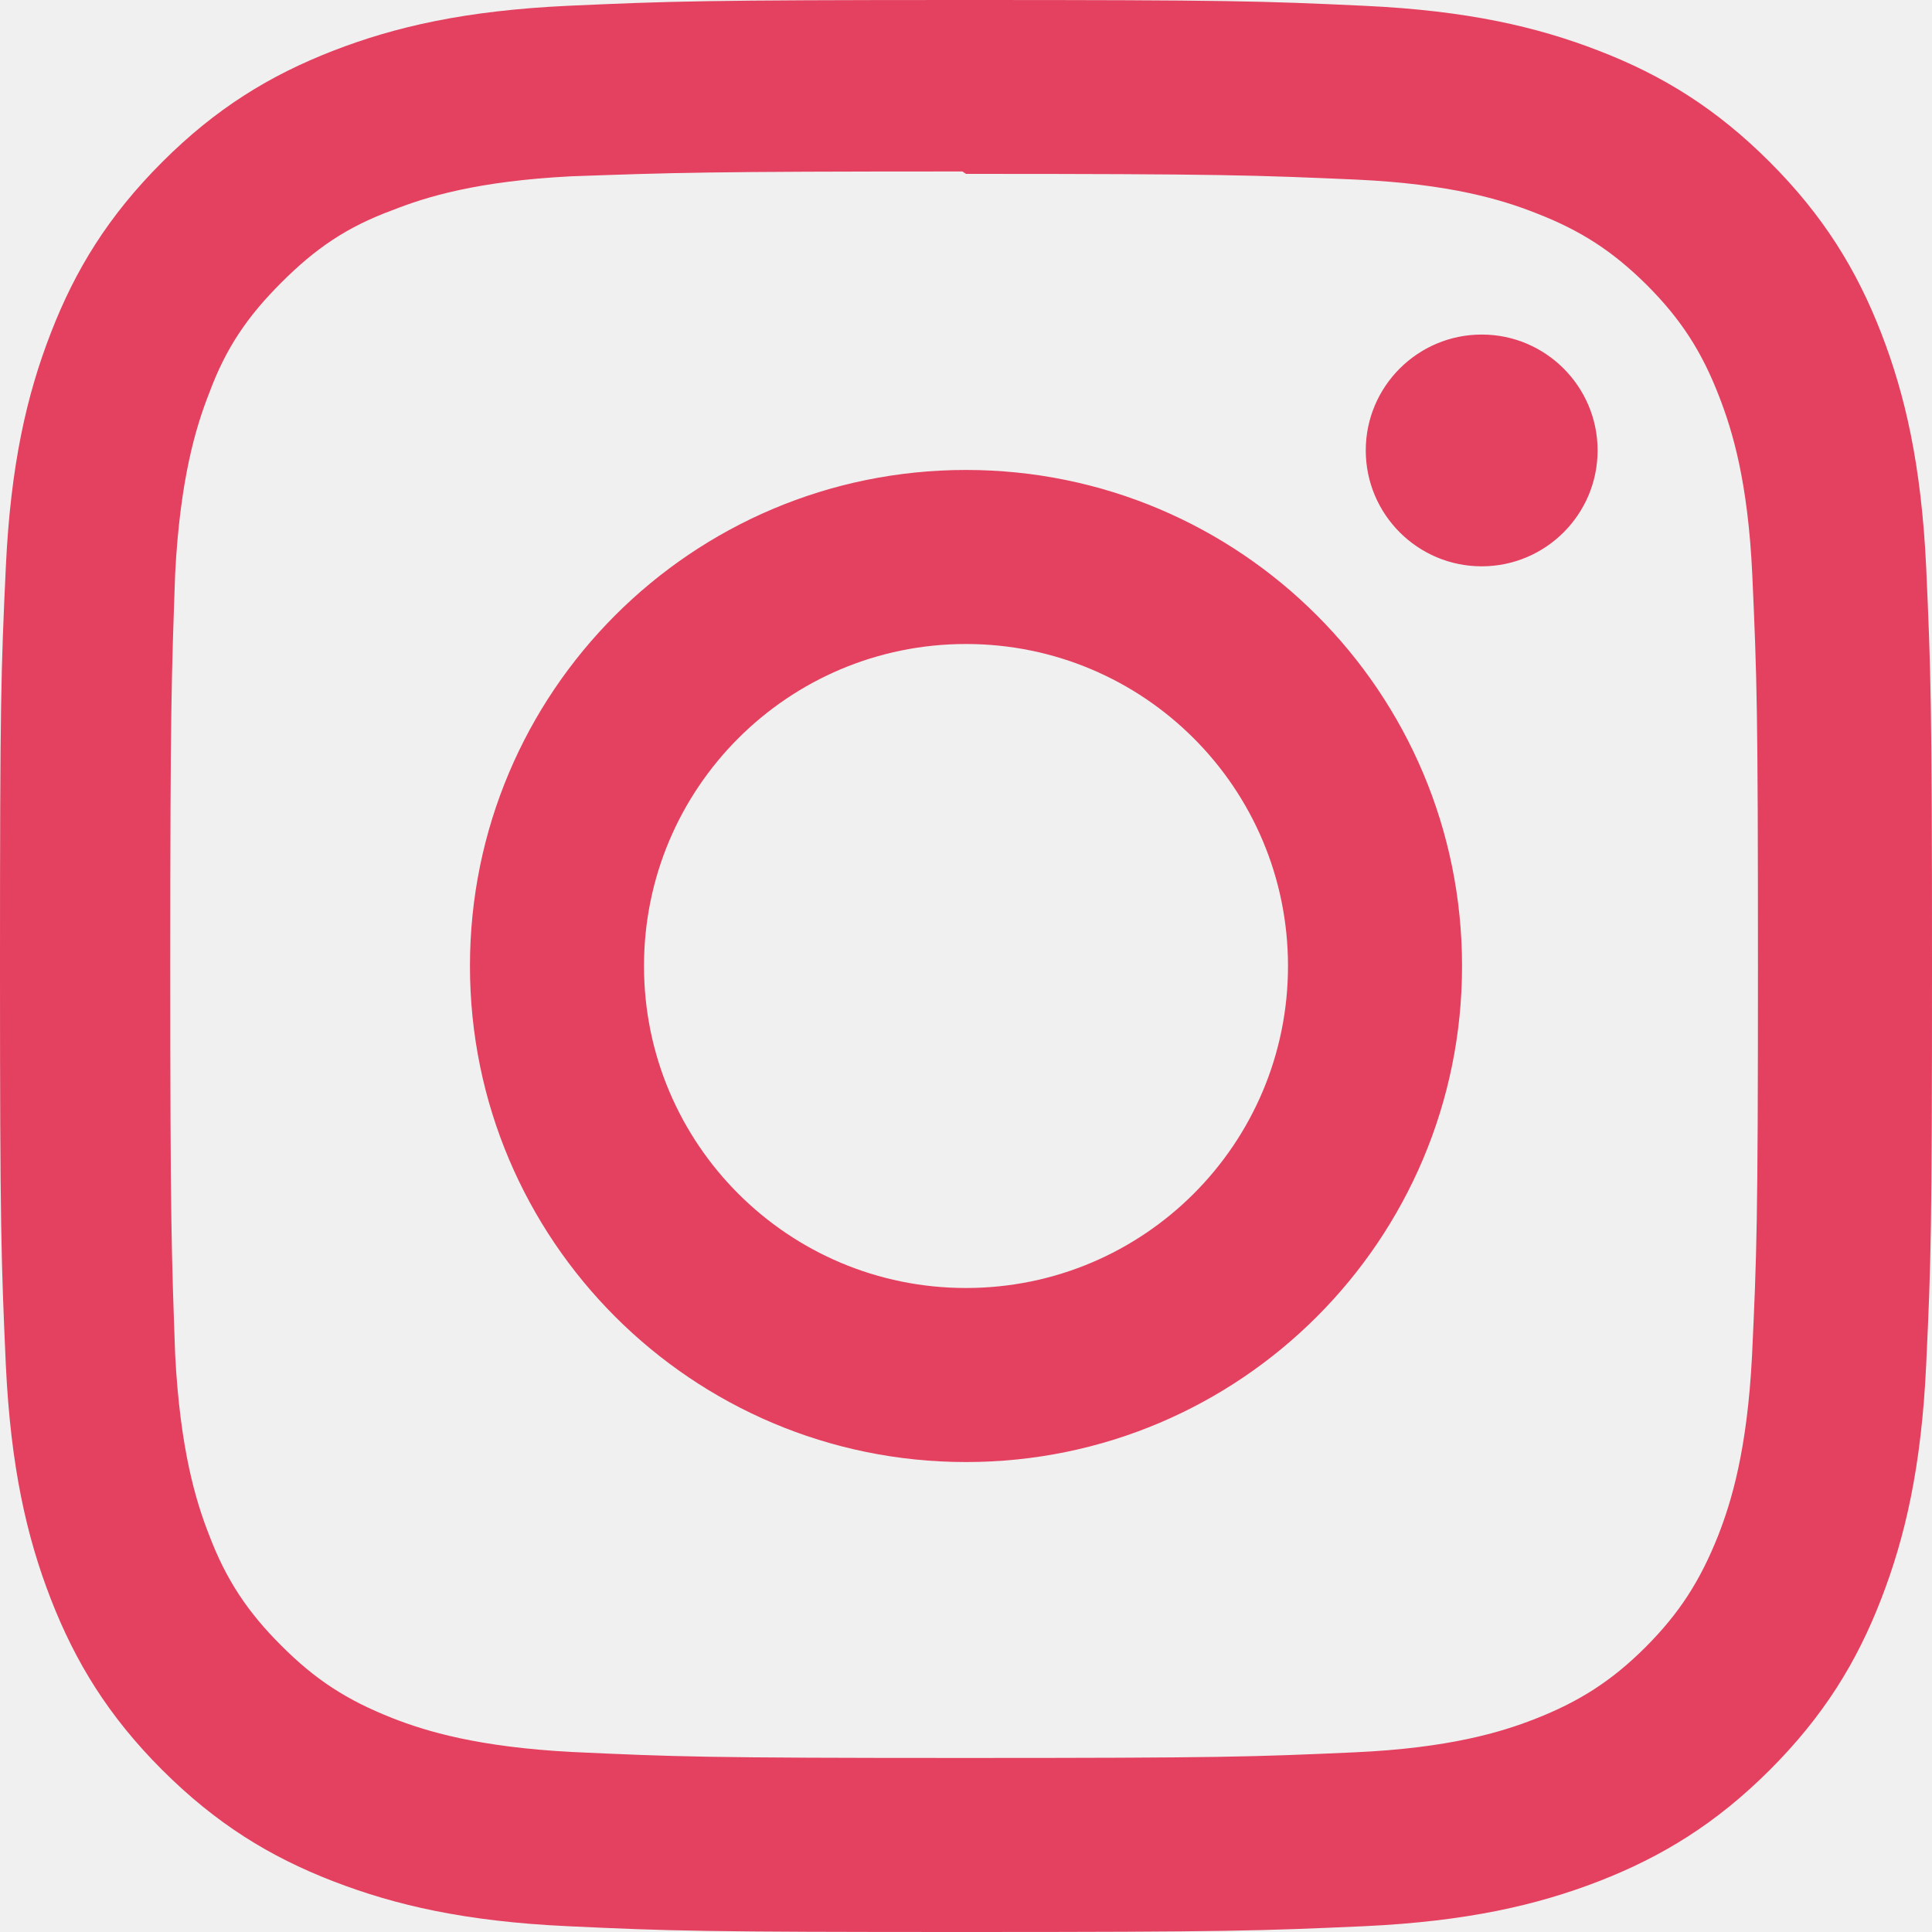
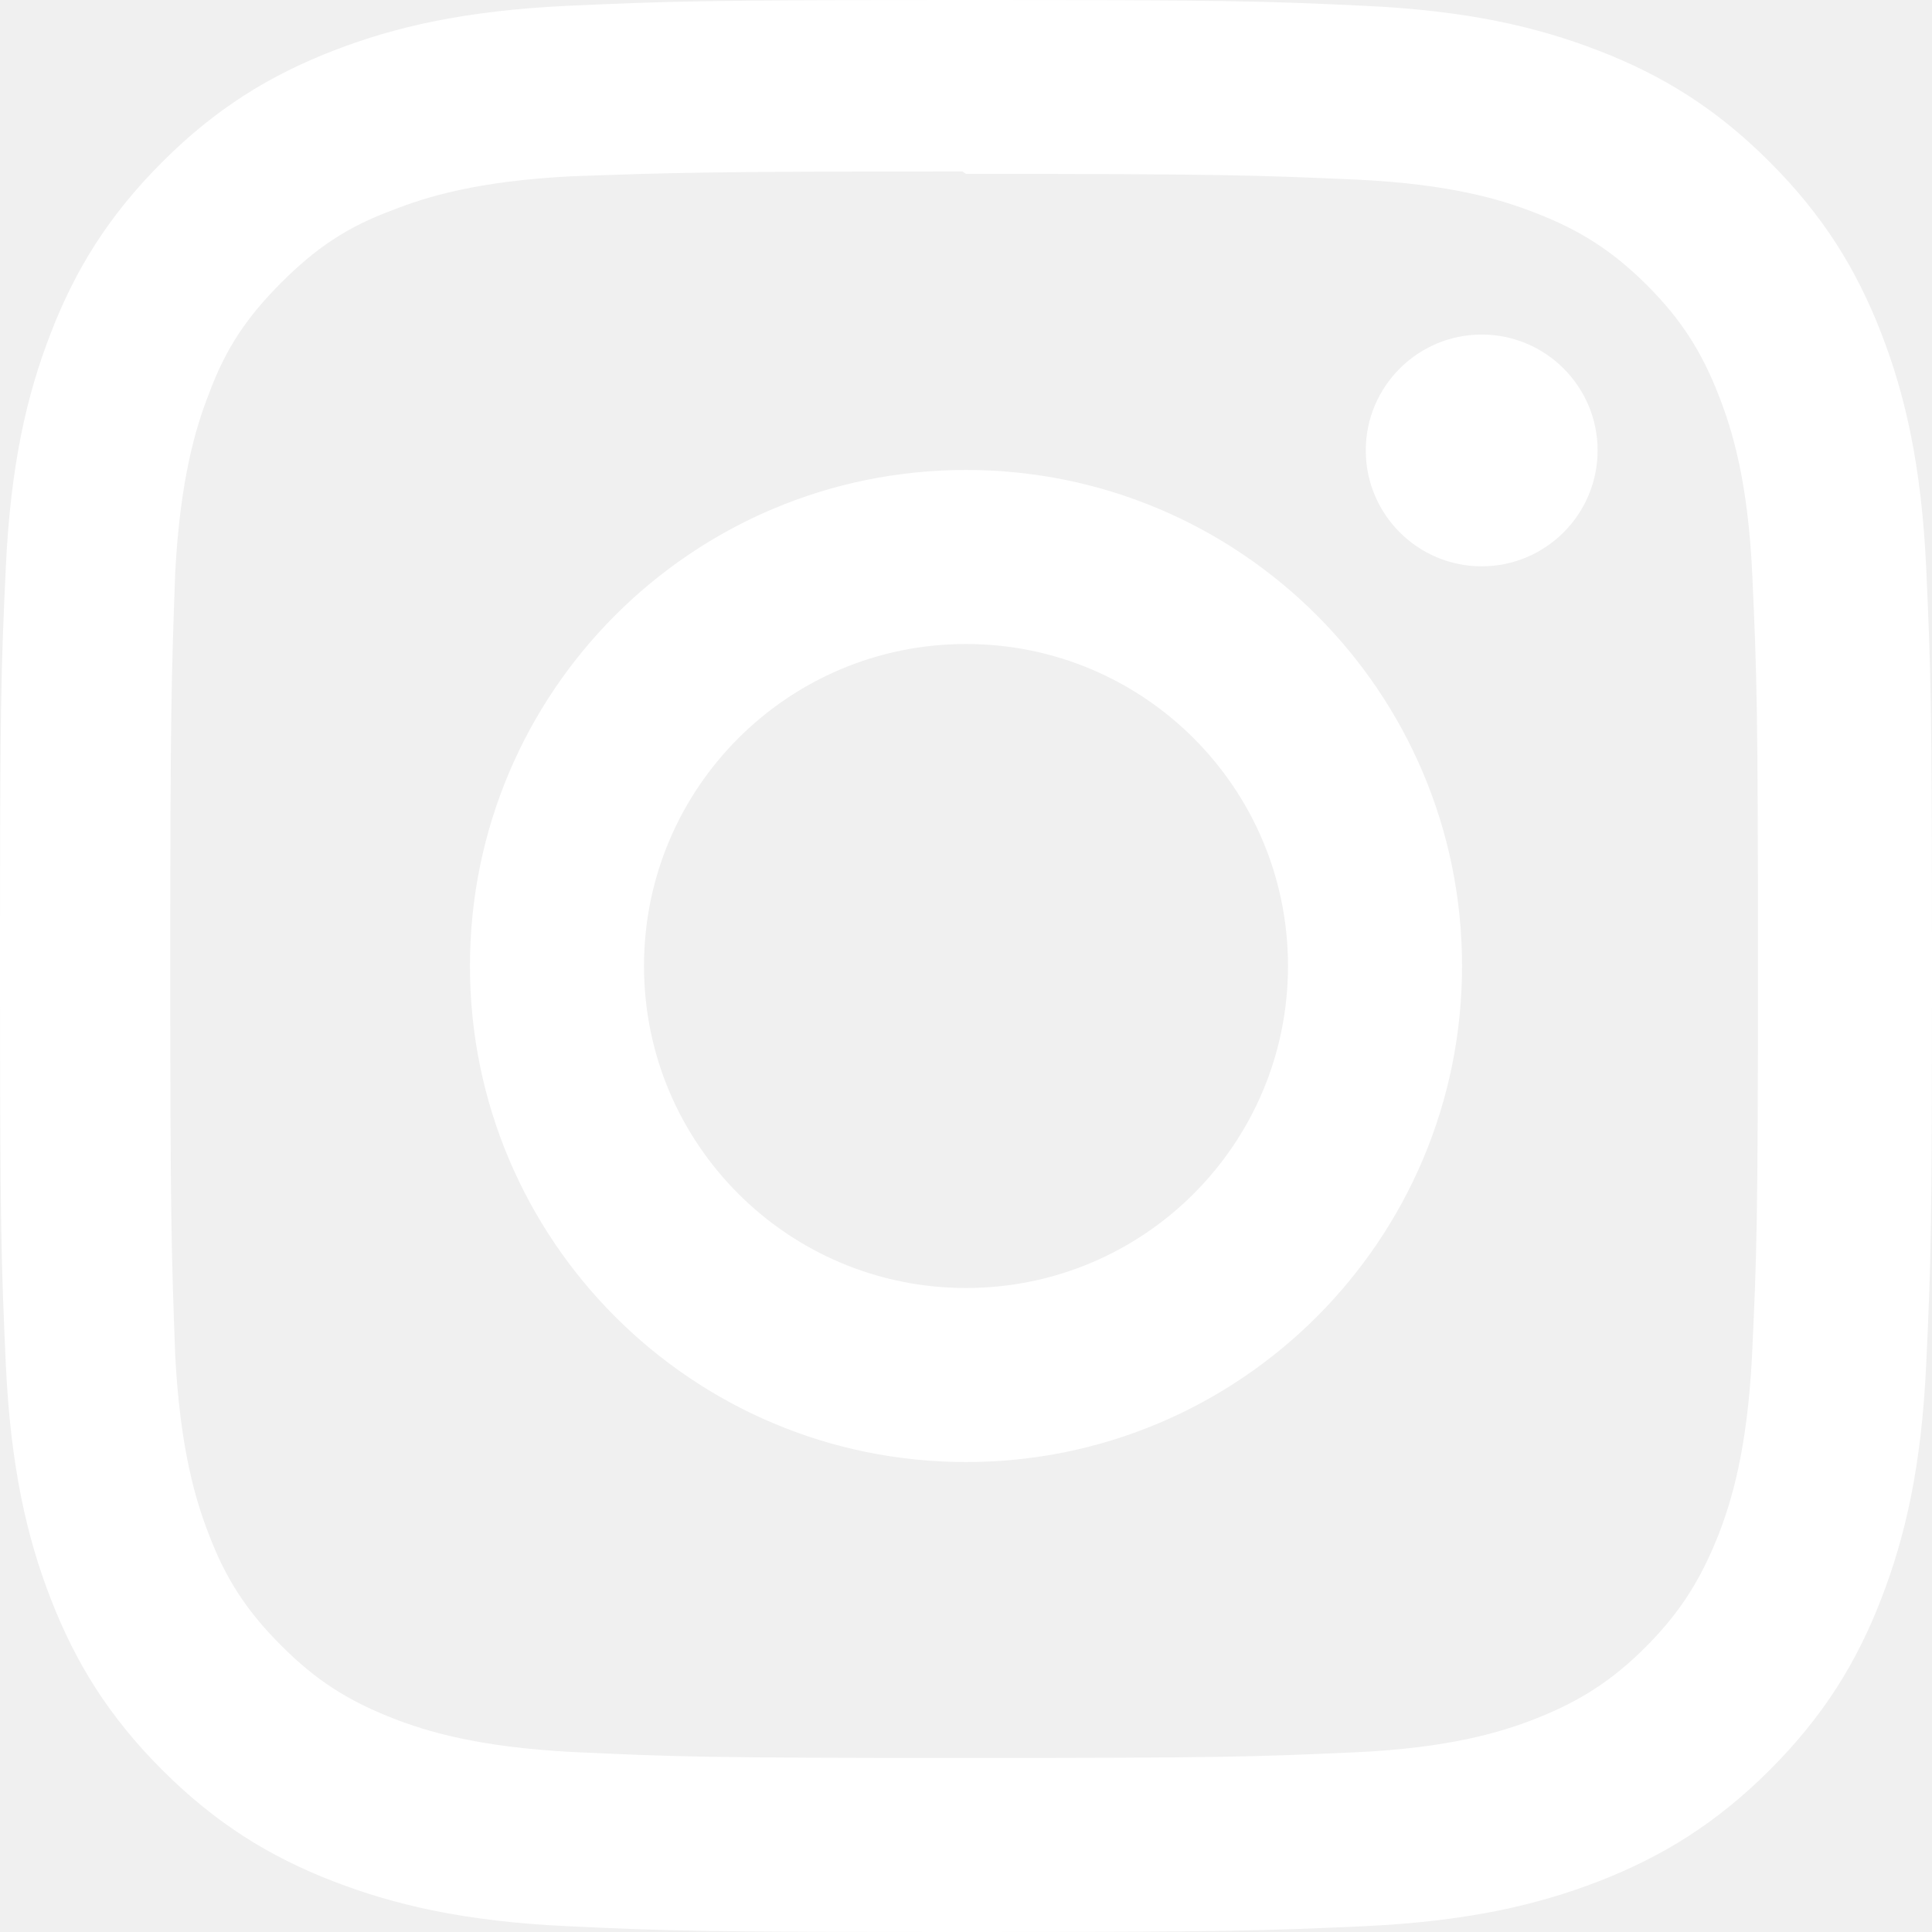
- <svg xmlns="http://www.w3.org/2000/svg" role="img" fill="#E4405F" viewBox="0 0 24 24">
+ <svg xmlns="http://www.w3.org/2000/svg" role="img" fill="#FFFFFF" viewBox="0 0 24 24">
  <path d="M12 0C8.74 0 8.333.015 7.053.072 5.775.132 4.905.333 4.14.63c-.789.306-1.459.717-2.126 1.384S.935 3.35.63 4.14C.333 4.905.131 5.775.072 7.053.012 8.333 0 8.74 0 12s.015 3.667.072 4.947c.06 1.277.261 2.148.558 2.913.306.788.717 1.459 1.384 2.126.667.666 1.336 1.079 2.126 1.384.766.296 1.636.499 2.913.558C8.333 23.988 8.74 24 12 24s3.667-.015 4.947-.072c1.277-.06 2.148-.262 2.913-.558.788-.306 1.459-.718 2.126-1.384.666-.667 1.079-1.335 1.384-2.126.296-.765.499-1.636.558-2.913.06-1.28.072-1.687.072-4.947s-.015-3.667-.072-4.947c-.06-1.277-.262-2.149-.558-2.913-.306-.789-.718-1.459-1.384-2.126C21.319 1.347 20.651.935 19.86.63c-.765-.297-1.636-.499-2.913-.558C15.667.012 15.26 0 12 0zm0 2.16c3.203 0 3.585.016 4.85.071 1.17.055 1.805.249 2.227.415.562.217.96.477 1.382.896.419.42.679.819.896 1.381.164.422.36 1.057.413 2.227.057 1.266.07 1.646.07 4.85s-.015 3.585-.074 4.85c-.061 1.17-.256 1.805-.421 2.227-.224.562-.479.96-.899 1.382-.419.419-.824.679-1.38.896-.42.164-1.065.36-2.235.413-1.274.057-1.649.07-4.859.07-3.211 0-3.586-.015-4.859-.074-1.171-.061-1.816-.256-2.236-.421-.569-.224-.96-.479-1.379-.899-.421-.419-.69-.824-.9-1.38-.165-.42-.359-1.065-.42-2.235-.045-1.26-.061-1.649-.061-4.844 0-3.196.016-3.586.061-4.861.061-1.17.255-1.814.42-2.234.21-.57.479-.96.9-1.381.419-.419.81-.689 1.379-.898.42-.166 1.051-.361 2.221-.421 1.275-.045 1.65-.06 4.859-.06l.045.03zm0 3.678c-3.405 0-6.162 2.76-6.162 6.162 0 3.405 2.76 6.162 6.162 6.162 3.405 0 6.162-2.76 6.162-6.162 0-3.405-2.76-6.162-6.162-6.162zM12 16c-2.21 0-4-1.79-4-4s1.79-4 4-4 4 1.79 4 4-1.79 4-4 4zm7.846-10.405c0 .795-.646 1.44-1.44 1.44-.795 0-1.44-.646-1.44-1.44 0-.794.646-1.439 1.44-1.439.793-.001 1.44.645 1.44 1.439z" />
</svg>
